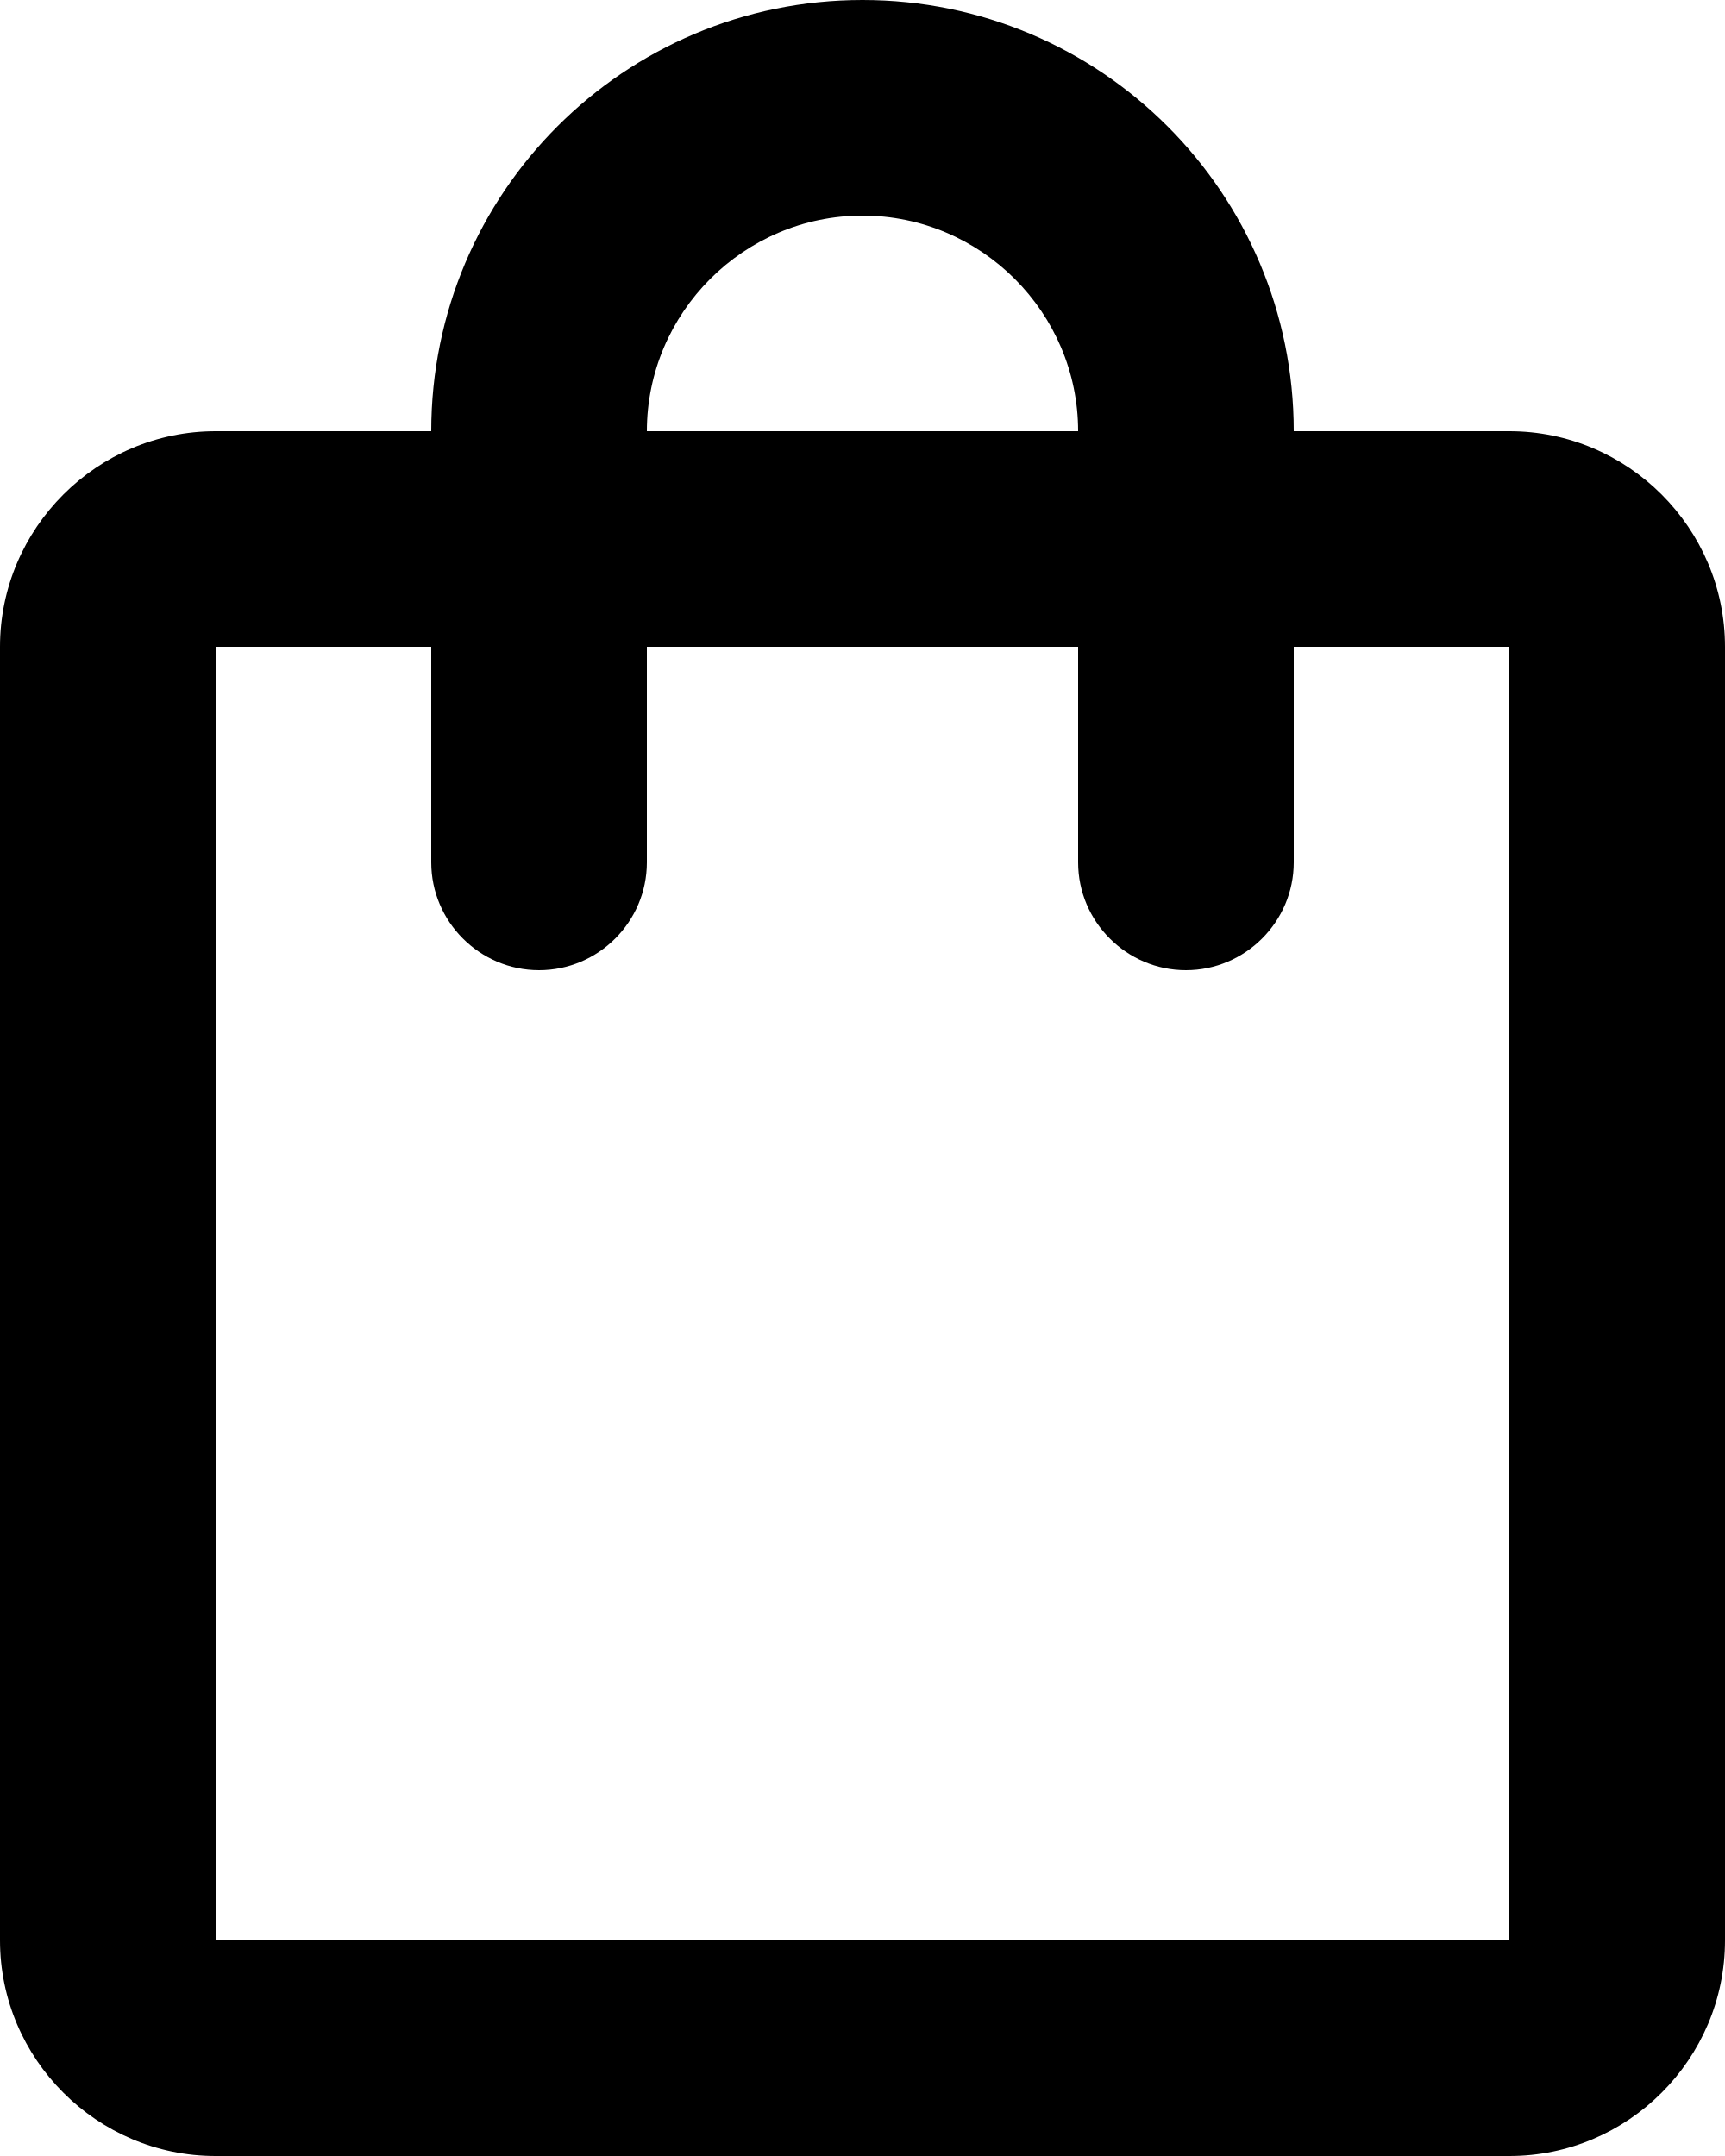
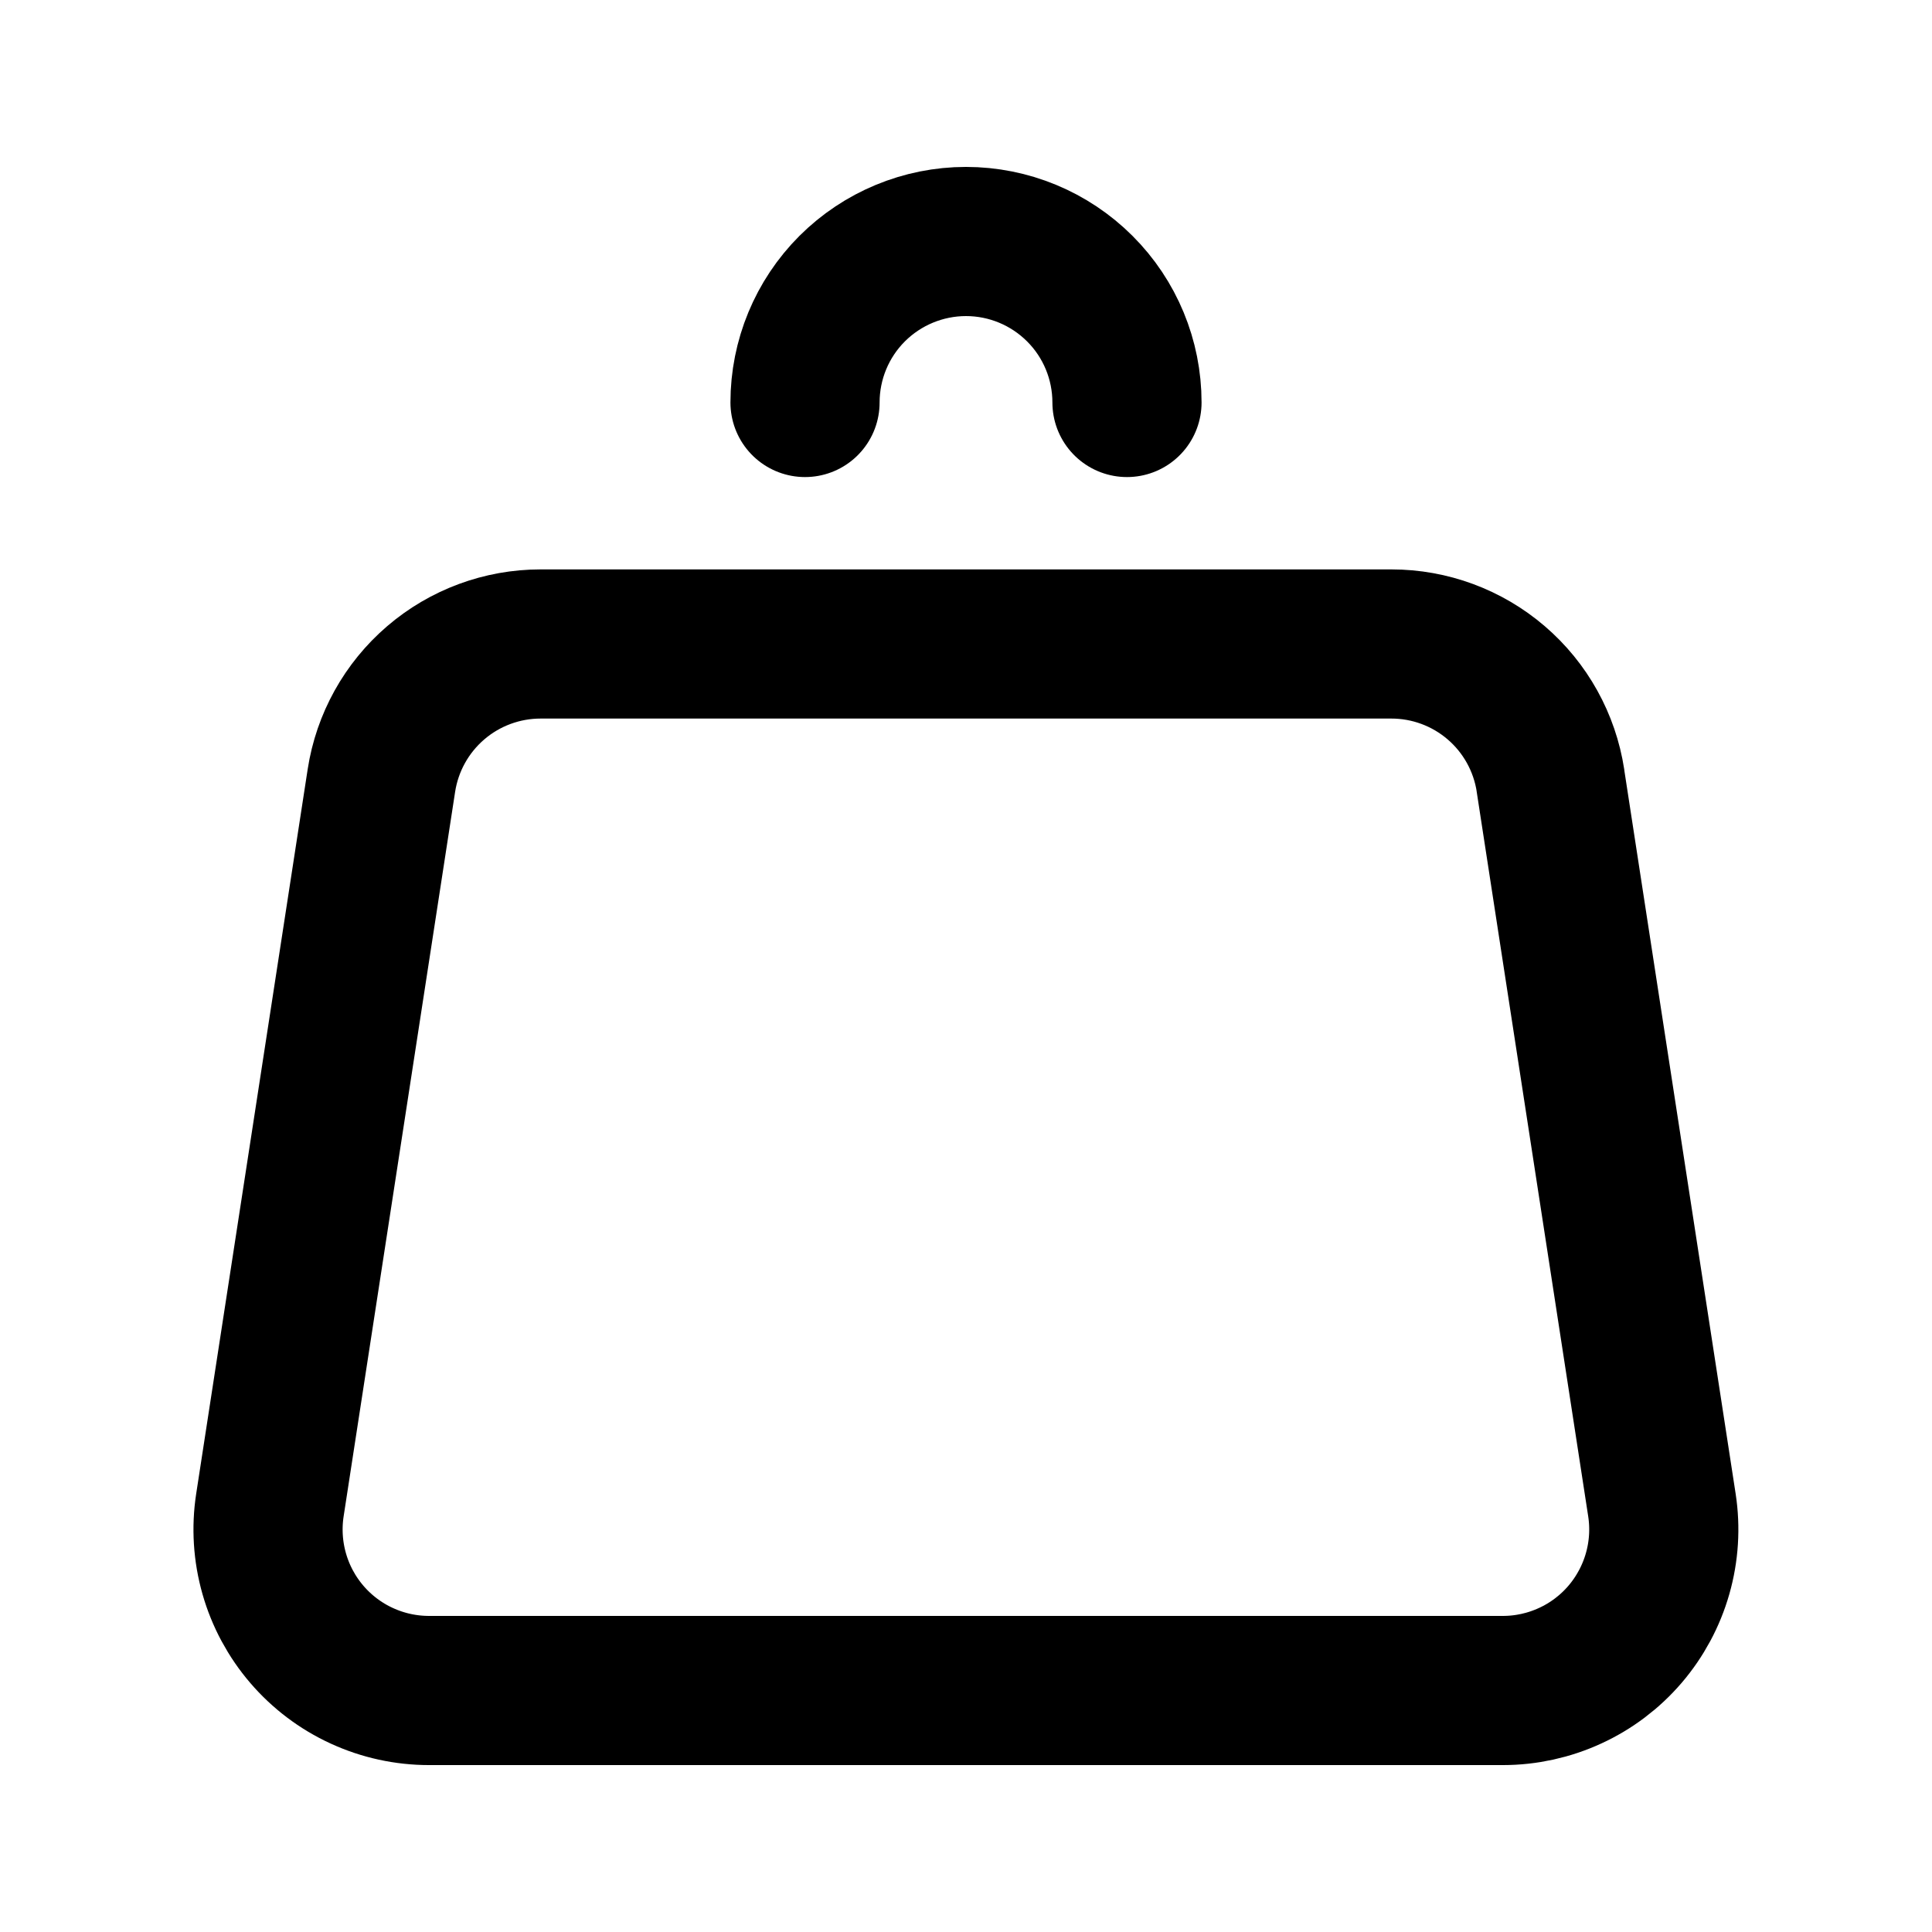
- <svg xmlns="http://www.w3.org/2000/svg" width="28" height="35" viewBox="0 0 28 35" fill="none">
-   <path d="M24.5 7H21C21 3.132 17.867 0 14 0C10.133 0 7 3.132 7 7H3.5C1.575 7 0 8.575 0 10.5V31.5C0 33.425 1.575 35 3.5 35H24.5C26.425 35 28 33.425 28 31.5V10.5C28 8.575 26.425 7 24.5 7ZM14 3.5C15.925 3.5 17.5 5.075 17.5 7H10.5C10.5 5.075 12.075 3.5 14 3.5ZM24.5 31.5H3.5V10.5H7V14C7 14.963 7.787 15.75 8.75 15.75C9.713 15.75 10.5 14.963 10.5 14V10.5H17.5V14C17.5 14.963 18.288 15.75 19.25 15.75C20.212 15.75 21 14.963 21 14V10.5H24.5V31.5Z" fill="black" />
+ <svg xmlns="http://www.w3.org/2000/svg" width="34" height="34" viewBox="0 0 34 34" fill="none">
+   <path d="M19.833 7.083C19.833 6.332 19.535 5.611 19.003 5.08C18.472 4.549 17.751 4.25 17 4.25C16.249 4.25 15.528 4.549 14.996 5.08C14.465 5.611 14.167 6.332 14.167 7.083M27.285 13.736L29.247 26.486C29.309 26.89 29.283 27.302 29.171 27.694C29.059 28.087 28.863 28.451 28.598 28.761C28.332 29.071 28.003 29.32 27.632 29.49C27.261 29.661 26.857 29.75 26.449 29.75H7.551C7.142 29.75 6.739 29.662 6.367 29.491C5.996 29.321 5.666 29.072 5.4 28.762C5.134 28.452 4.938 28.088 4.826 27.695C4.714 27.302 4.688 26.89 4.75 26.486L6.712 13.736C6.815 13.067 7.154 12.457 7.668 12.016C8.182 11.575 8.837 11.333 9.514 11.333H24.486C25.163 11.333 25.817 11.575 26.331 12.016C26.845 12.457 27.183 13.067 27.286 13.736H27.285Z" stroke="black" stroke-width="2.625" stroke-linecap="round" stroke-linejoin="round" />
</svg>
